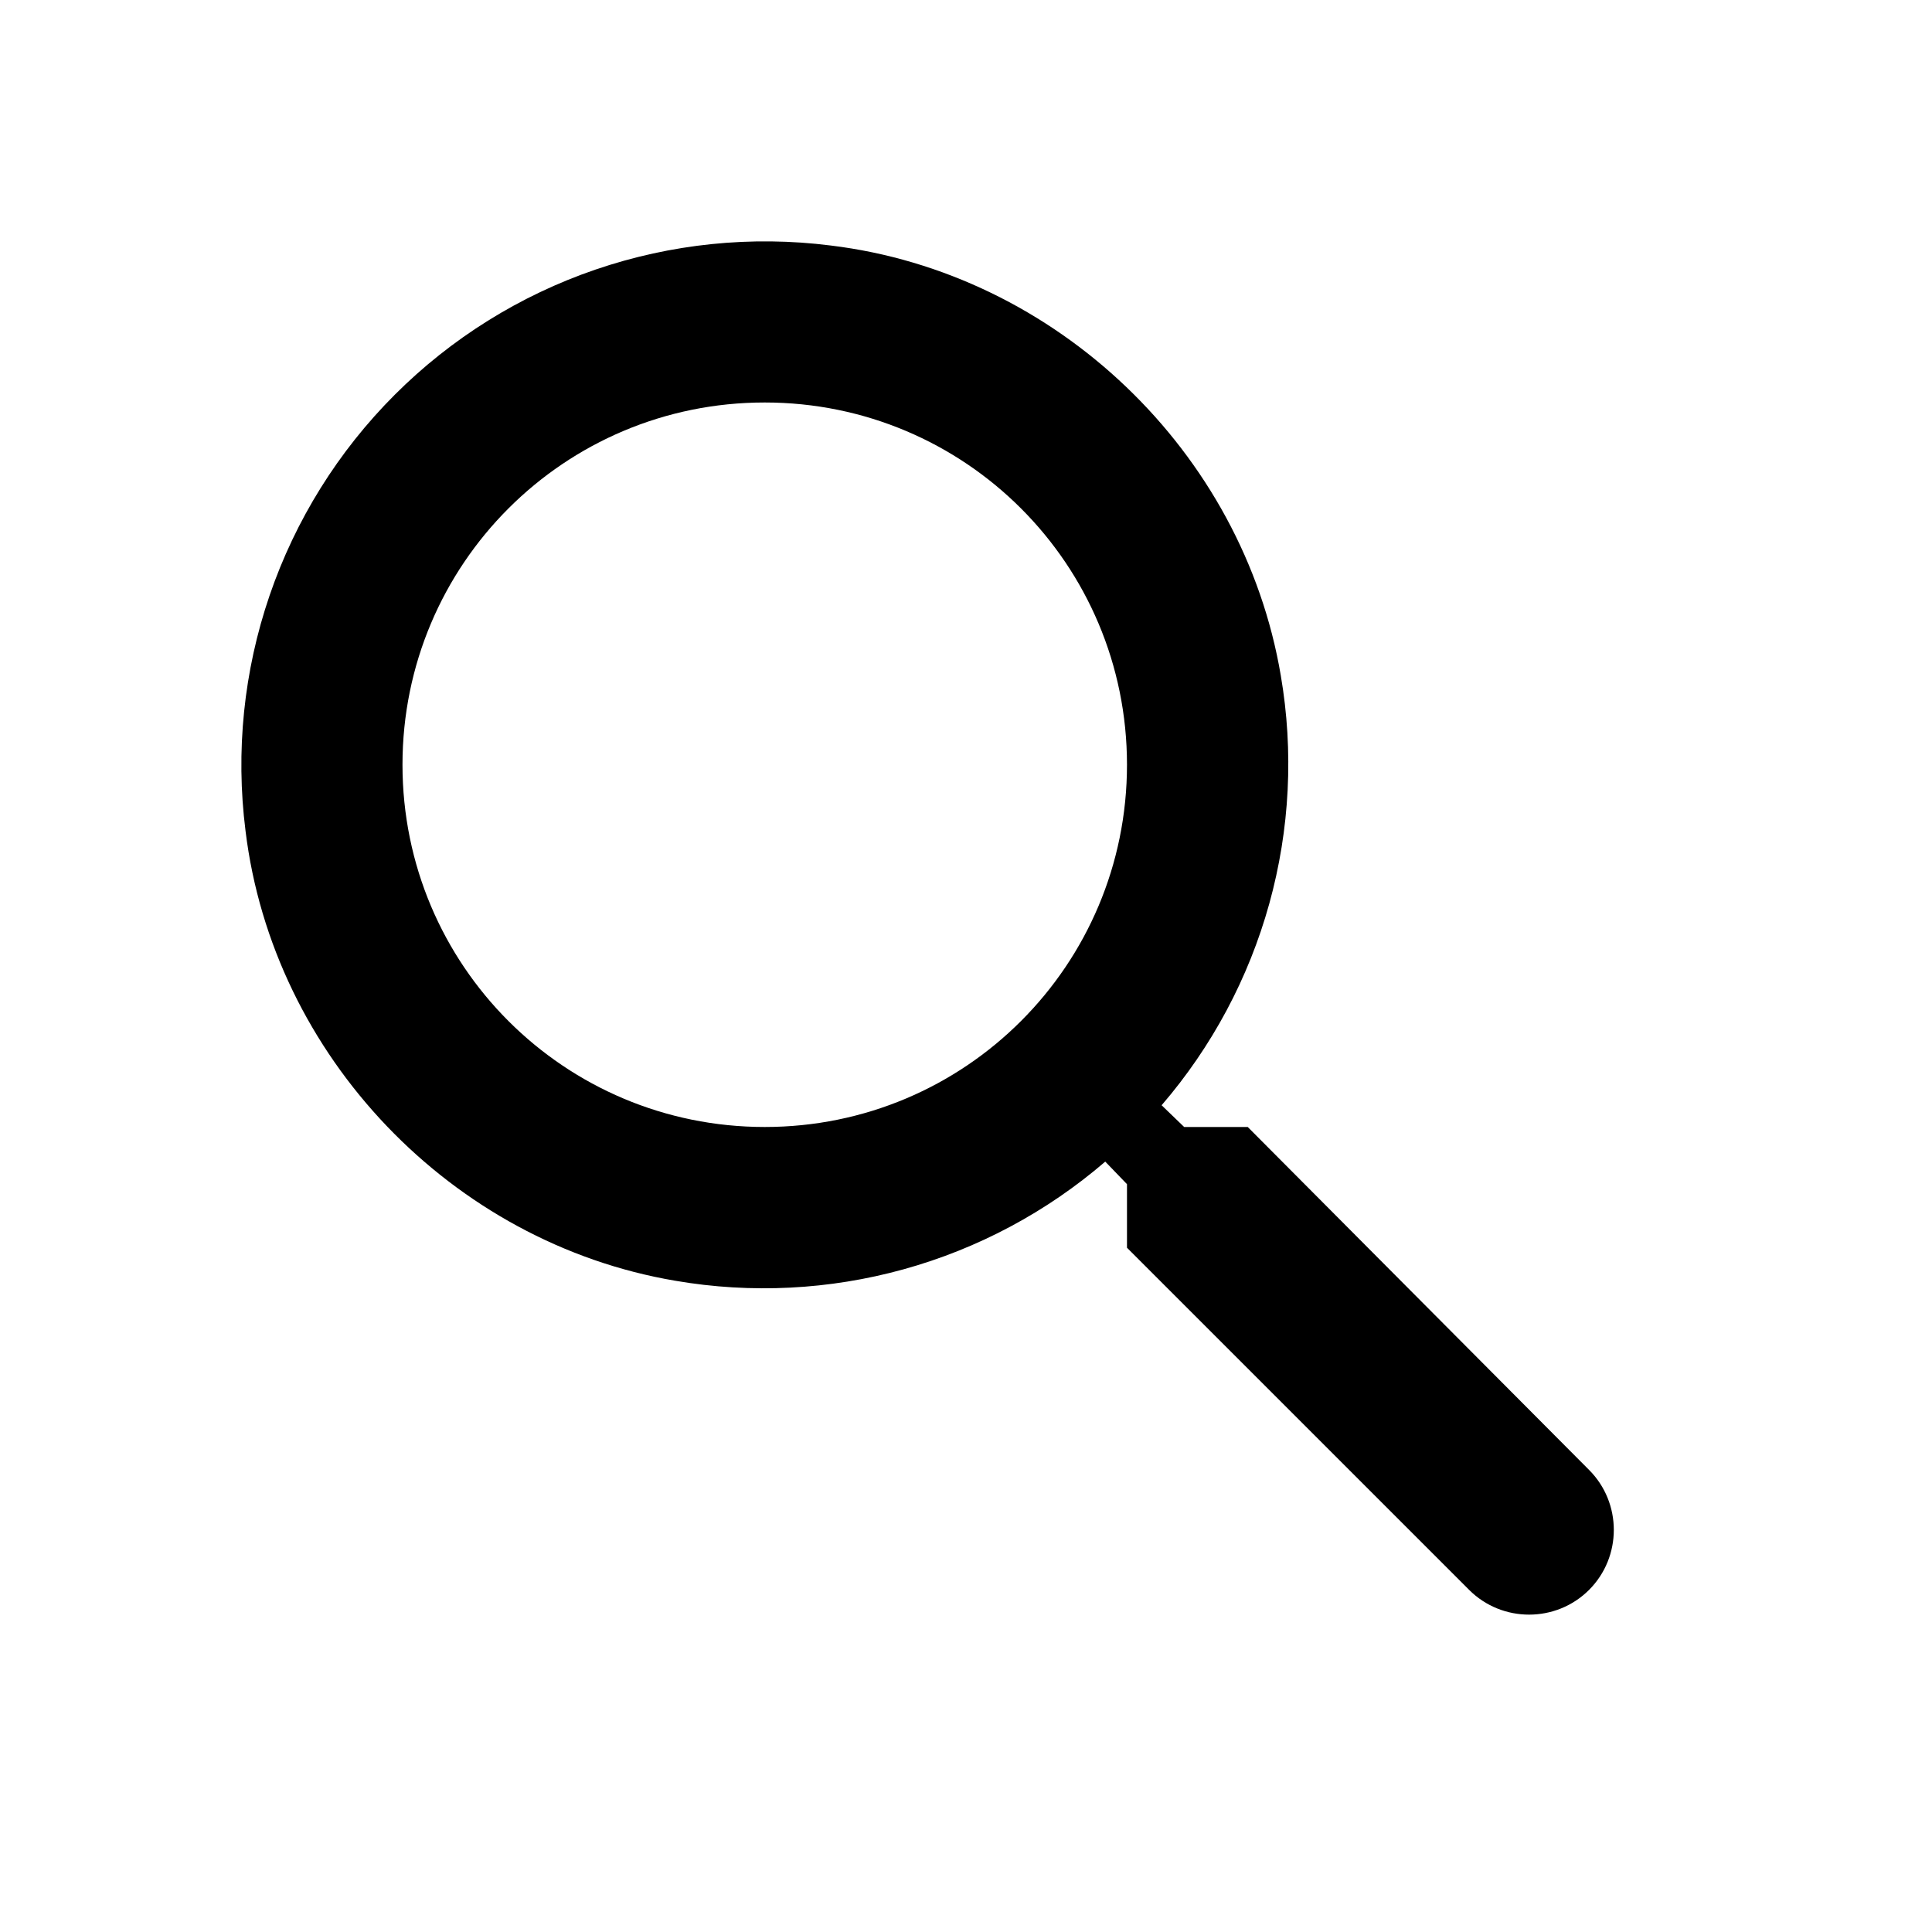
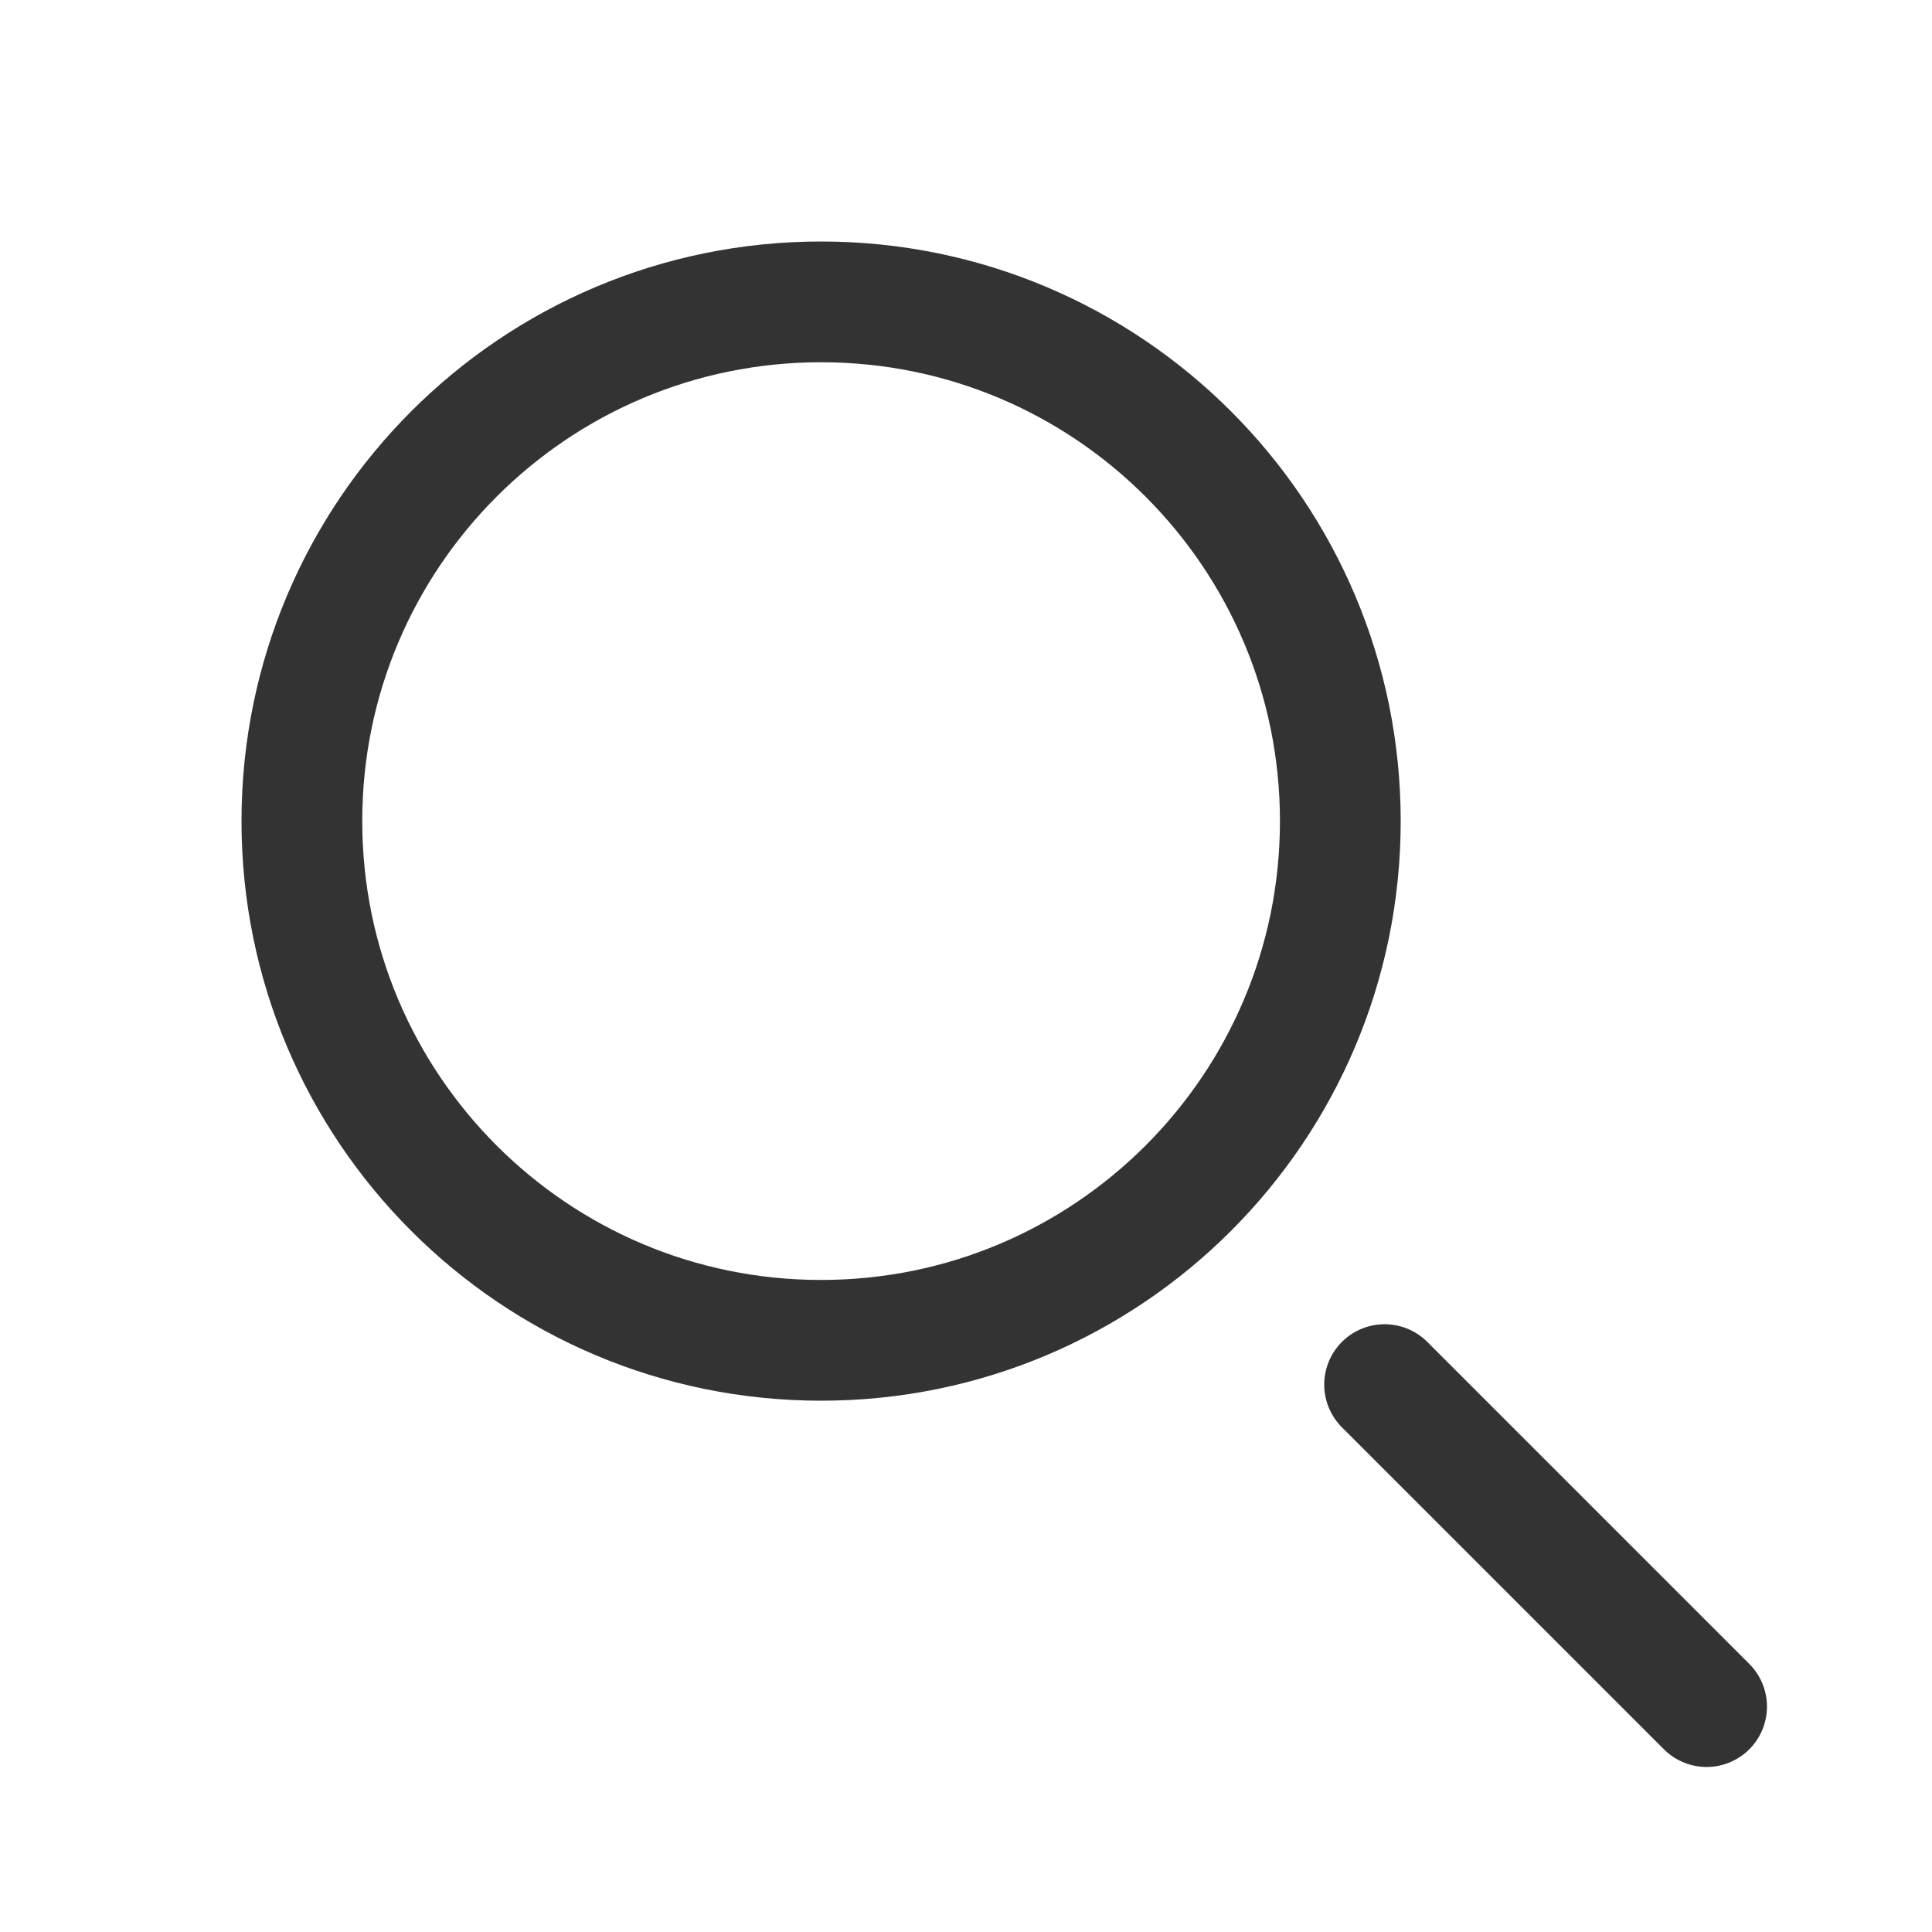
- <svg xmlns="http://www.w3.org/2000/svg" width="52" height="52" viewBox="0 0 52 52" fill="none">
-   <path d="M33.583 30.333H31.872L31.265 29.748C32.619 28.175 33.609 26.322 34.163 24.322C34.717 22.322 34.823 20.224 34.472 18.178C33.453 12.155 28.427 7.345 22.36 6.608C20.227 6.338 18.061 6.56 16.027 7.256C13.993 7.952 12.145 9.105 10.625 10.625C9.105 12.145 7.952 13.993 7.256 16.027C6.56 18.061 6.338 20.227 6.608 22.36C7.345 28.427 12.155 33.453 18.178 34.472C20.224 34.823 22.322 34.717 24.322 34.163C26.322 33.609 28.175 32.619 29.748 31.265L30.333 31.872V33.583L39.542 42.792C40.43 43.68 41.882 43.68 42.77 42.792C43.658 41.903 43.658 40.452 42.77 39.563L33.583 30.333ZM20.583 30.333C15.188 30.333 10.833 25.978 10.833 20.583C10.833 15.188 15.188 10.833 20.583 10.833C25.978 10.833 30.333 15.188 30.333 20.583C30.333 25.978 25.978 30.333 20.583 30.333Z" fill="black" />
+ <svg xmlns="http://www.w3.org/2000/svg" width="24" height="24" viewBox="0 0 24 24" fill="none">
+   <circle cx="10.2" cy="10.2" r="6.45" stroke="#333" stroke-width="1.5" />
+   <path d="M17.2 17.2L21.2 21.2" stroke="#333" stroke-width="1.5" stroke-linecap="round" />
</svg>
